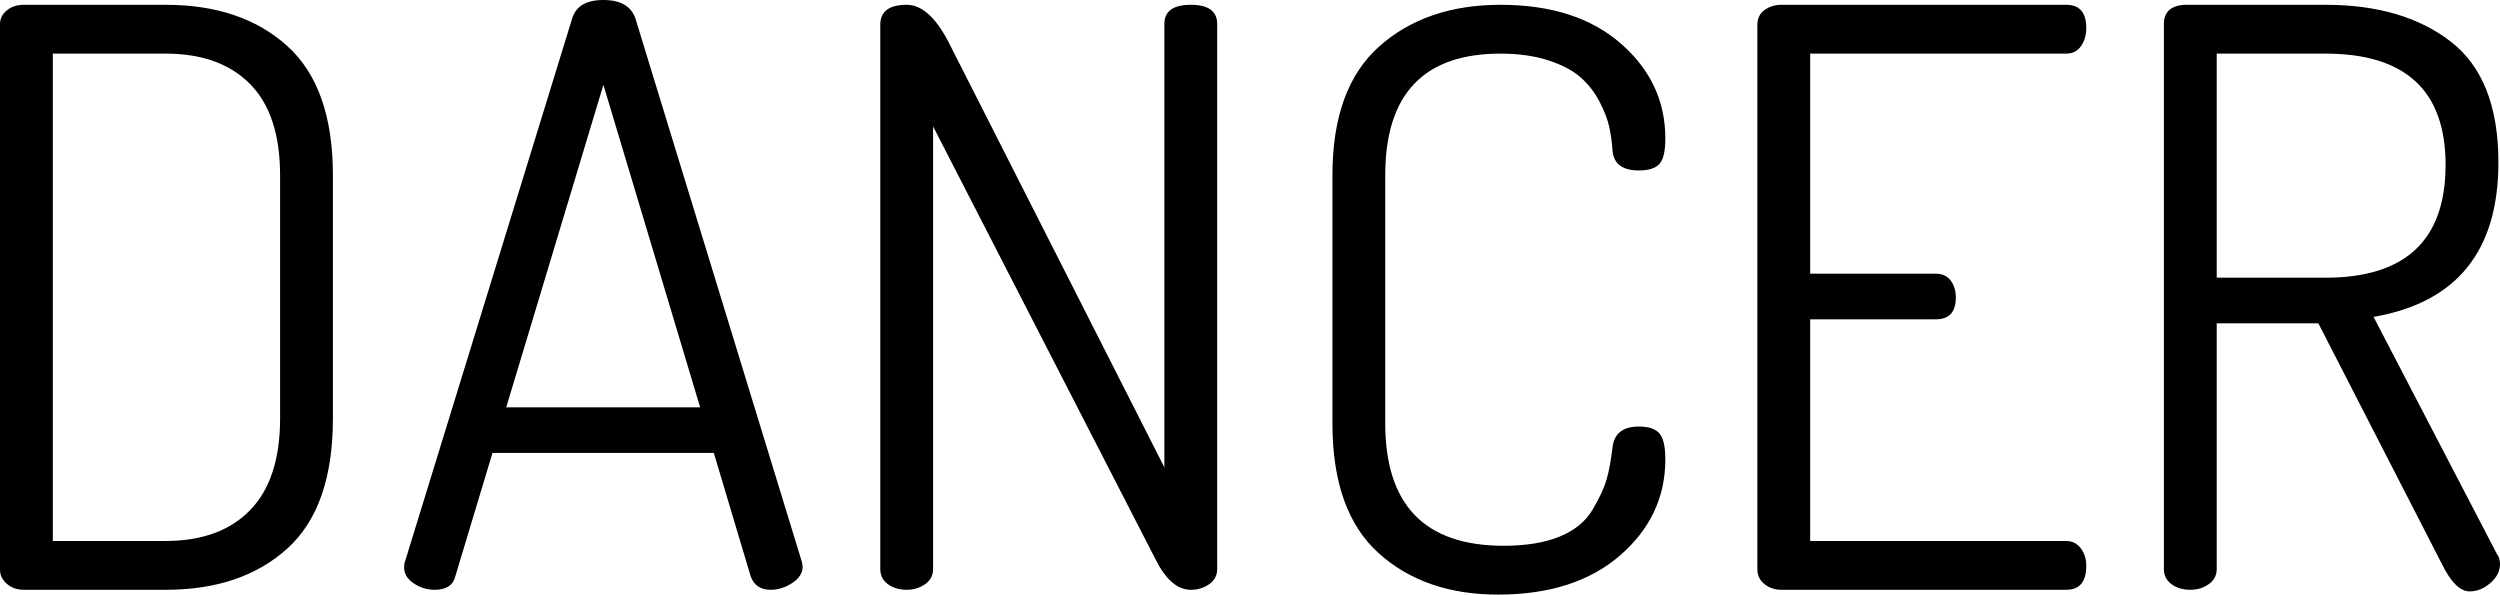
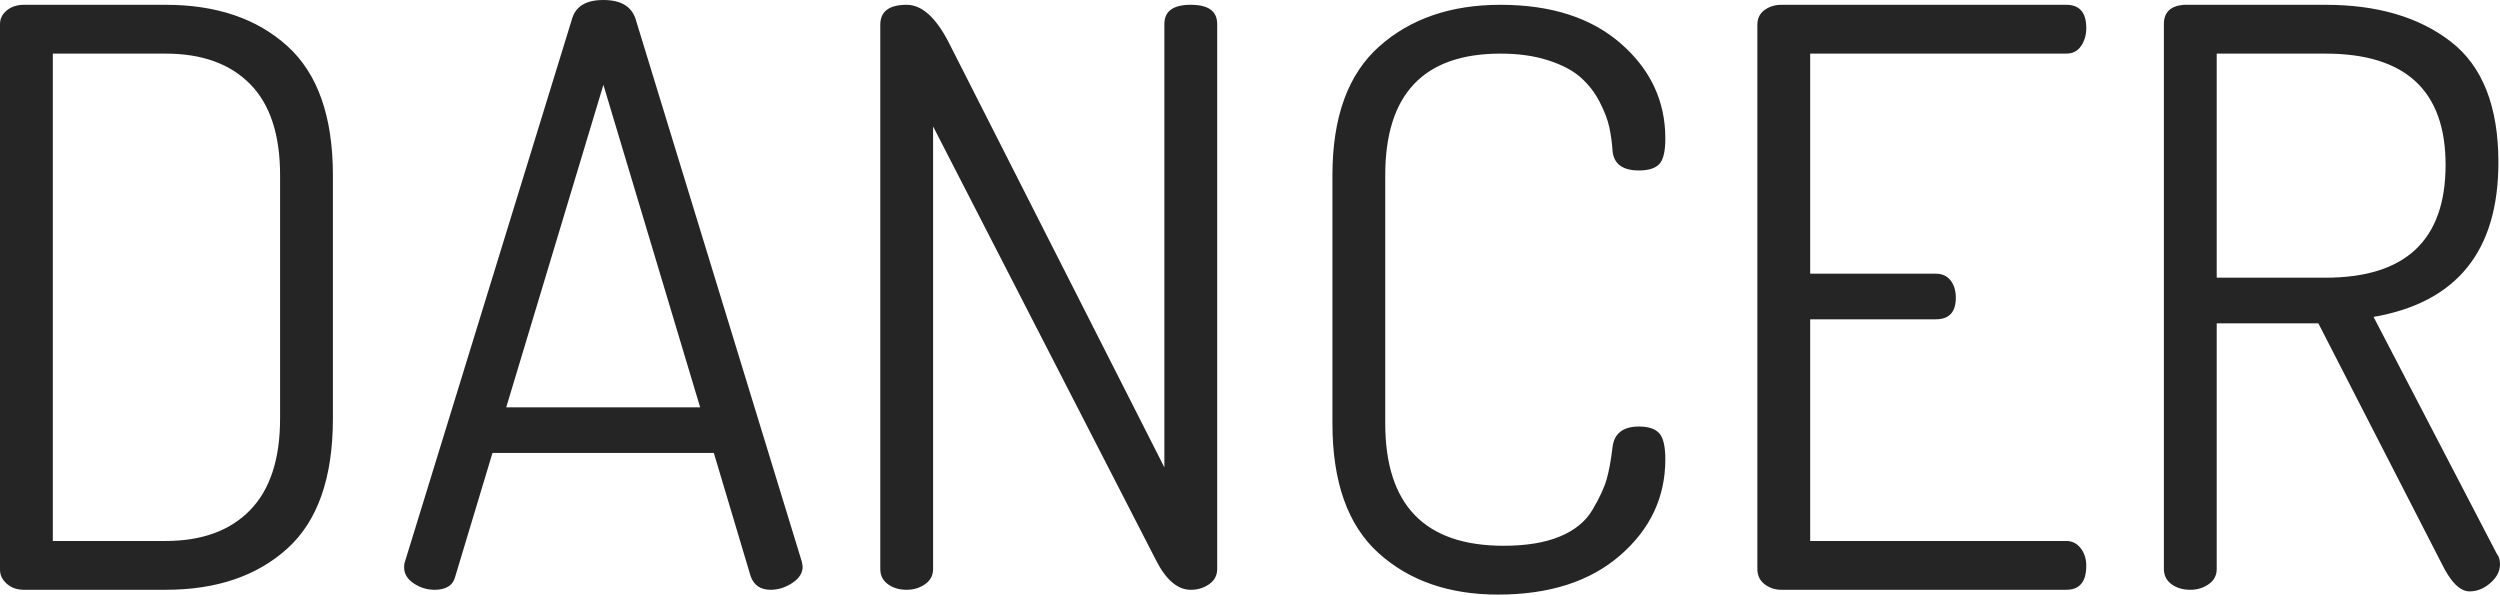
- <svg xmlns="http://www.w3.org/2000/svg" style="isolation:isolate" viewBox="3.2 752 1874.4 445.8">
+ <svg xmlns="http://www.w3.org/2000/svg" fill="#252525" style="isolation:isolate" viewBox="3.2 752 1874.4 445.8">
  <path d="M3.2 1179.2V770q0-6 5.1-10.2 5.1-4.2 12.9-4.2h106.2q57 0 91.2 30.9t34.2 96.9v182.4q0 66.6-34.2 97.5-34.2 30.9-91.2 30.9H21.2q-7.8 0-12.9-4.5-5.1-4.5-5.1-10.5zm39.6-387v365.4h84.6q40.8 0 63.3-23.1t22.5-68.7V883.4q0-45.6-22.5-68.4-22.5-22.8-63.3-22.8H42.8zm263.4 385.2q0-3 .6-4.2l125.4-407.4q4.2-13.8 23.4-13.8t24 13.8l124.8 407.4q0 .6.3 1.8.3 1.2.3 1.8 0 7.2-7.8 12.3-7.8 5.1-16.2 5.1-11.4 0-15-10.2l-27.6-92.4H372.44L344.6 1184q-2.4 10.2-15.6 10.2-8.4 0-15.6-4.8-7.2-4.8-7.2-12zm149.4-361.8l-72.855 241.8H528.14L455.6 815.6zm207.6 363v-408q0-15 19.8-15 16.8 0 31.2 27.6l162 319.2V770q0-14.4 19.8-14.4t19.8 14.4v408.6q0 7.2-6 11.4t-13.8 4.2q-15 0-26.4-22.8L702.8 846.8v331.8q0 7.2-6 11.4t-13.8 4.2q-8.4 0-14.1-4.2-5.7-4.2-5.7-11.4zm339-109.2v-186q0-65.4 35.1-96.6 35.1-31.2 90.9-31.2 57 0 90.3 29.1t33.3 71.1q0 14.4-4.5 19.2-4.5 4.8-15.3 4.8-18.6 0-19.8-15-.6-9-2.4-17.4-1.8-8.4-7.2-18.9-5.4-10.5-14.1-18.3-8.7-7.8-24.3-12.9-15.6-5.1-36-5.1-86.4 0-86.4 91.2v186q0 91.8 88.8 91.8 25.2 0 42-6.9t24.6-20.1q7.8-13.2 10.5-22.5t4.5-24.3q1.8-15.6 19.8-15.6 10.8 0 15.3 5.1t4.5 19.5q0 42.6-33.9 72t-91.5 29.4q-55.2 0-89.7-31.2t-34.5-97.2zm318.6 109.2v-408q0-7.2 5.4-11.1 5.4-3.9 12.6-3.9h213.6q15 0 15 17.4 0 7.8-3.9 13.5t-11.1 5.7h-192v165h94.2q7.2 0 11.1 5.1 3.9 5.1 3.9 12.9 0 16.2-15 16.2h-94.2v166.2h192q6.6 0 10.8 5.4 4.2 5.4 4.2 13.2 0 18-15 18h-213.6q-7.2 0-12.6-4.2-5.4-4.2-5.4-11.4zm304.8 0V770q0-13.2 15-14.4h106.2q58.2 0 93.9 27.6t35.7 90.6q0 99.6-93.6 115.8l92.4 177.6q2.4 3 2.4 7.8 0 7.8-7.2 14.1t-15.6 6.3q-10.8 0-21-21l-92.4-180h-76.2v184.2q0 7.2-6 11.4t-13.8 4.2q-8.4 0-14.1-4.2-5.7-4.2-5.7-11.4zm39.6-386.4v168h81.6q90 0 90-84.6 0-83.4-90-83.4h-81.6z" fill-rule="evenodd" />
</svg>
